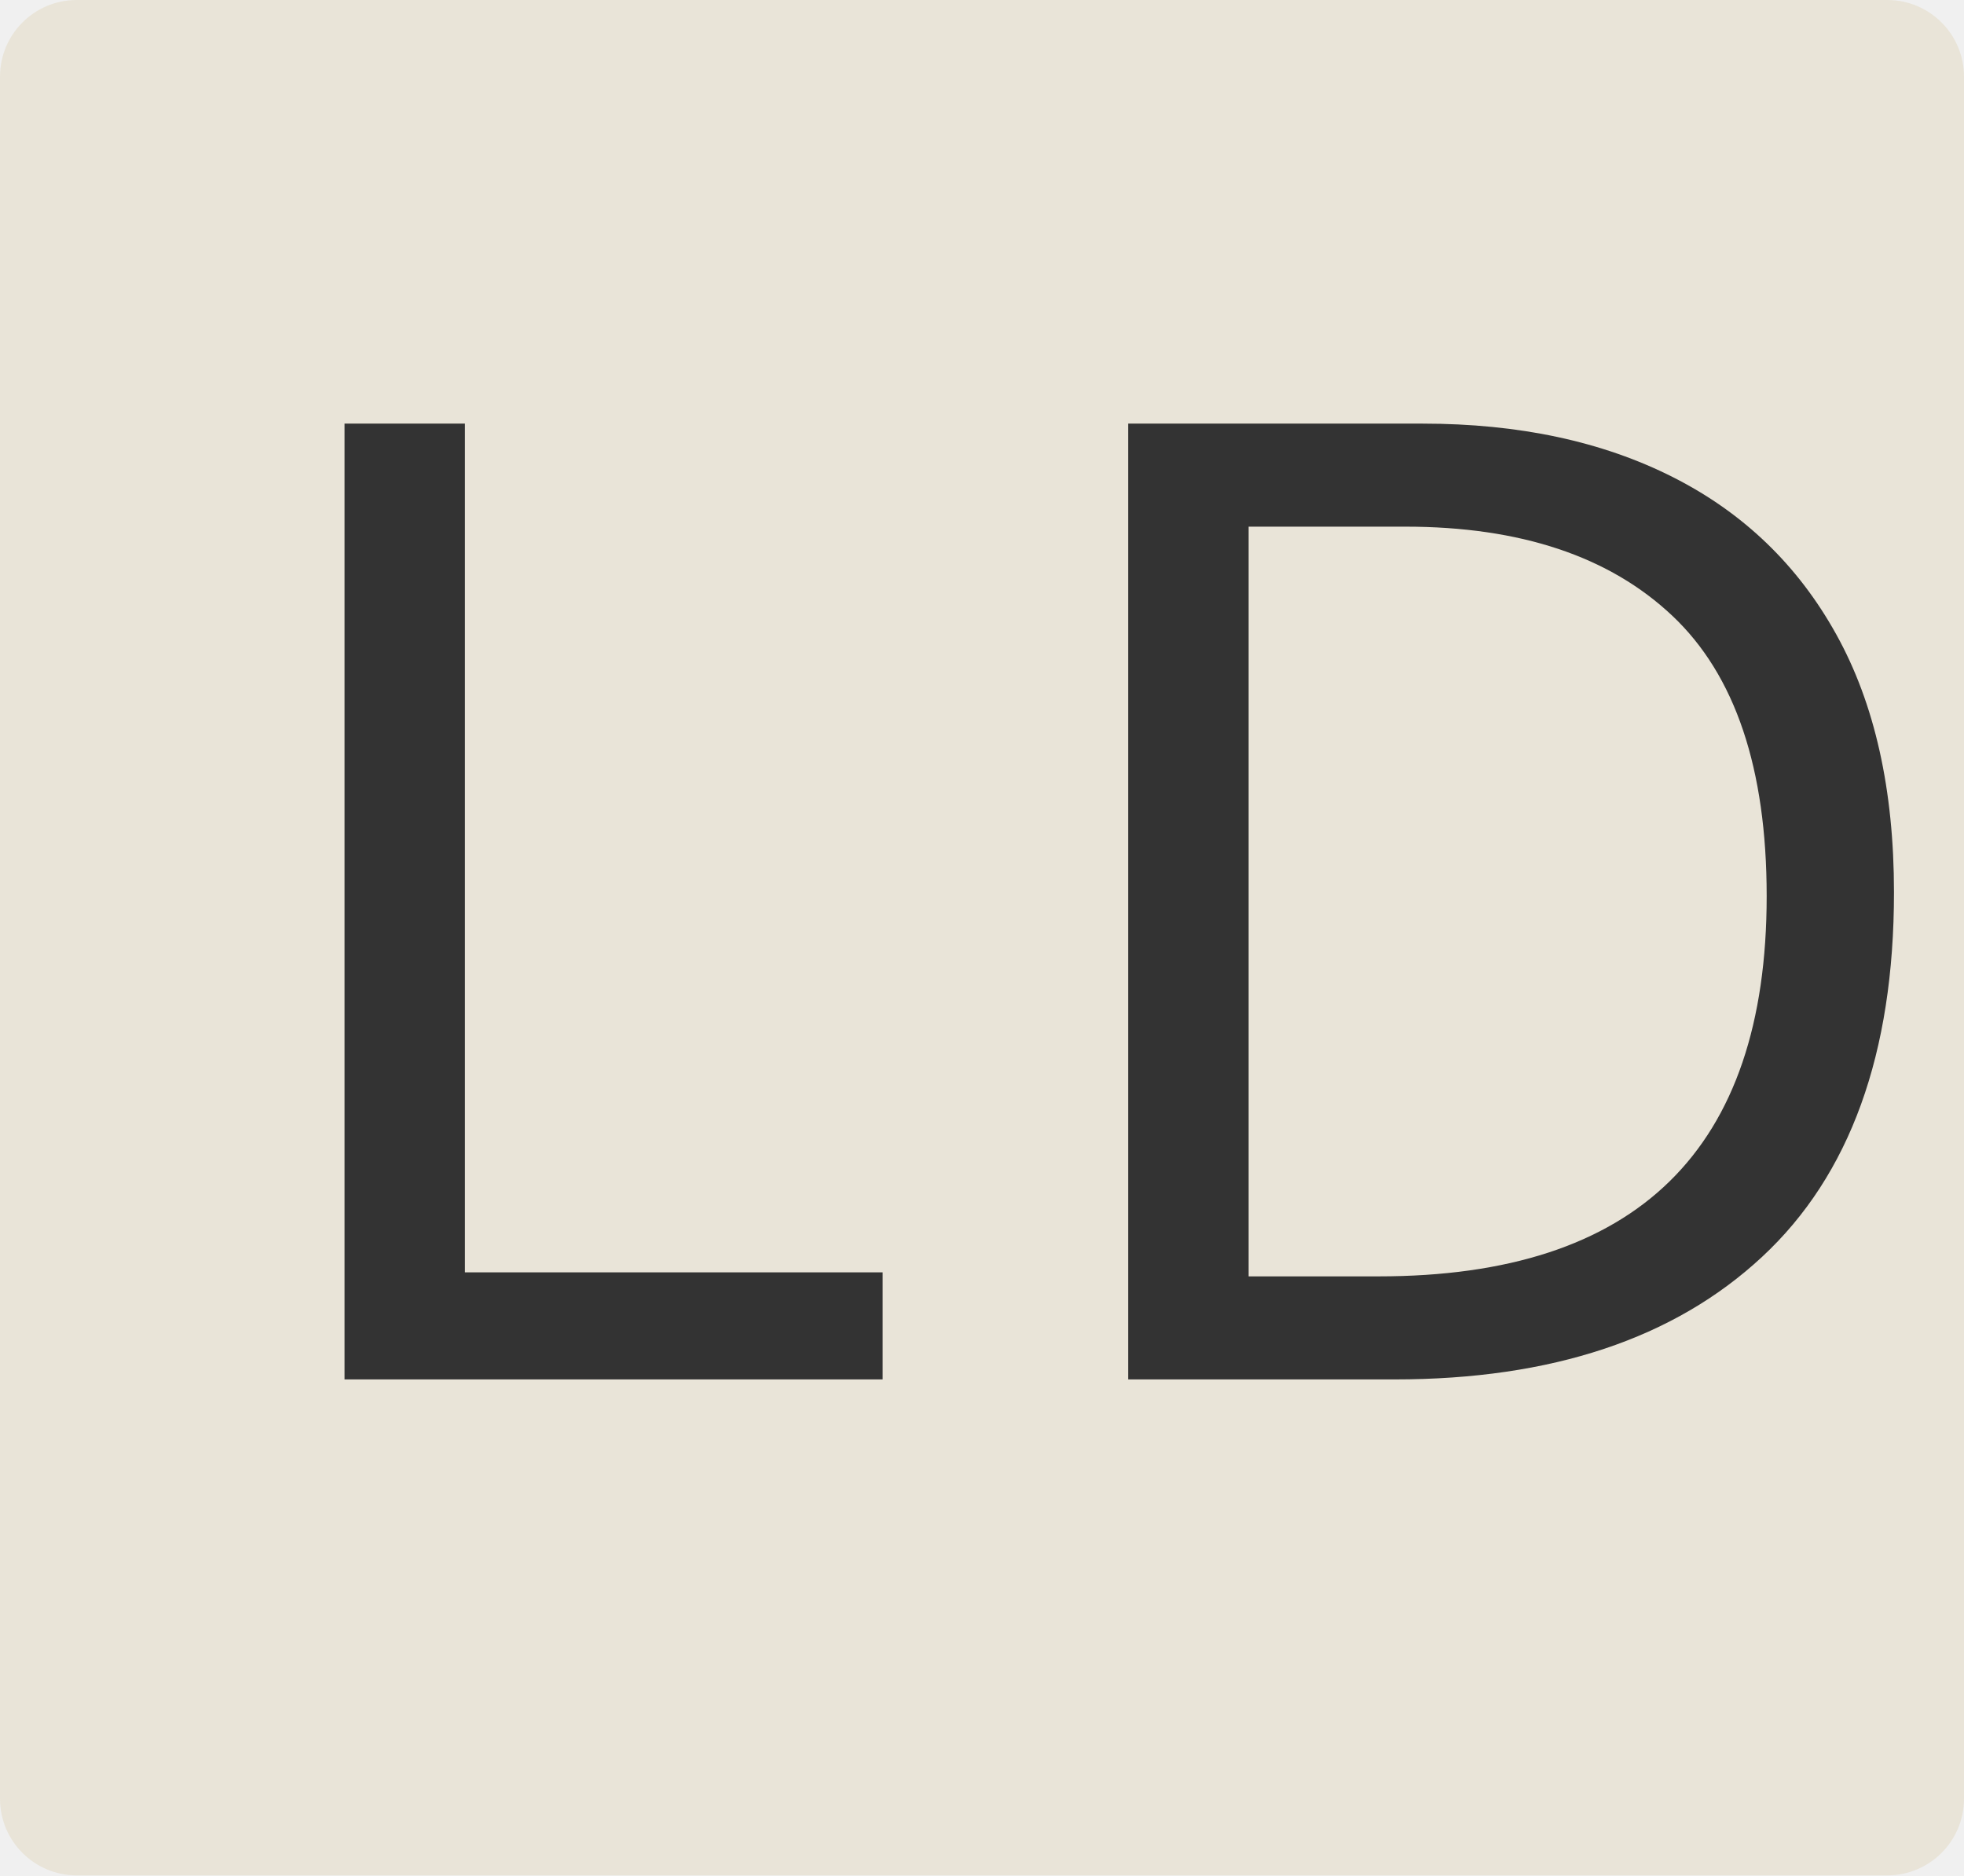
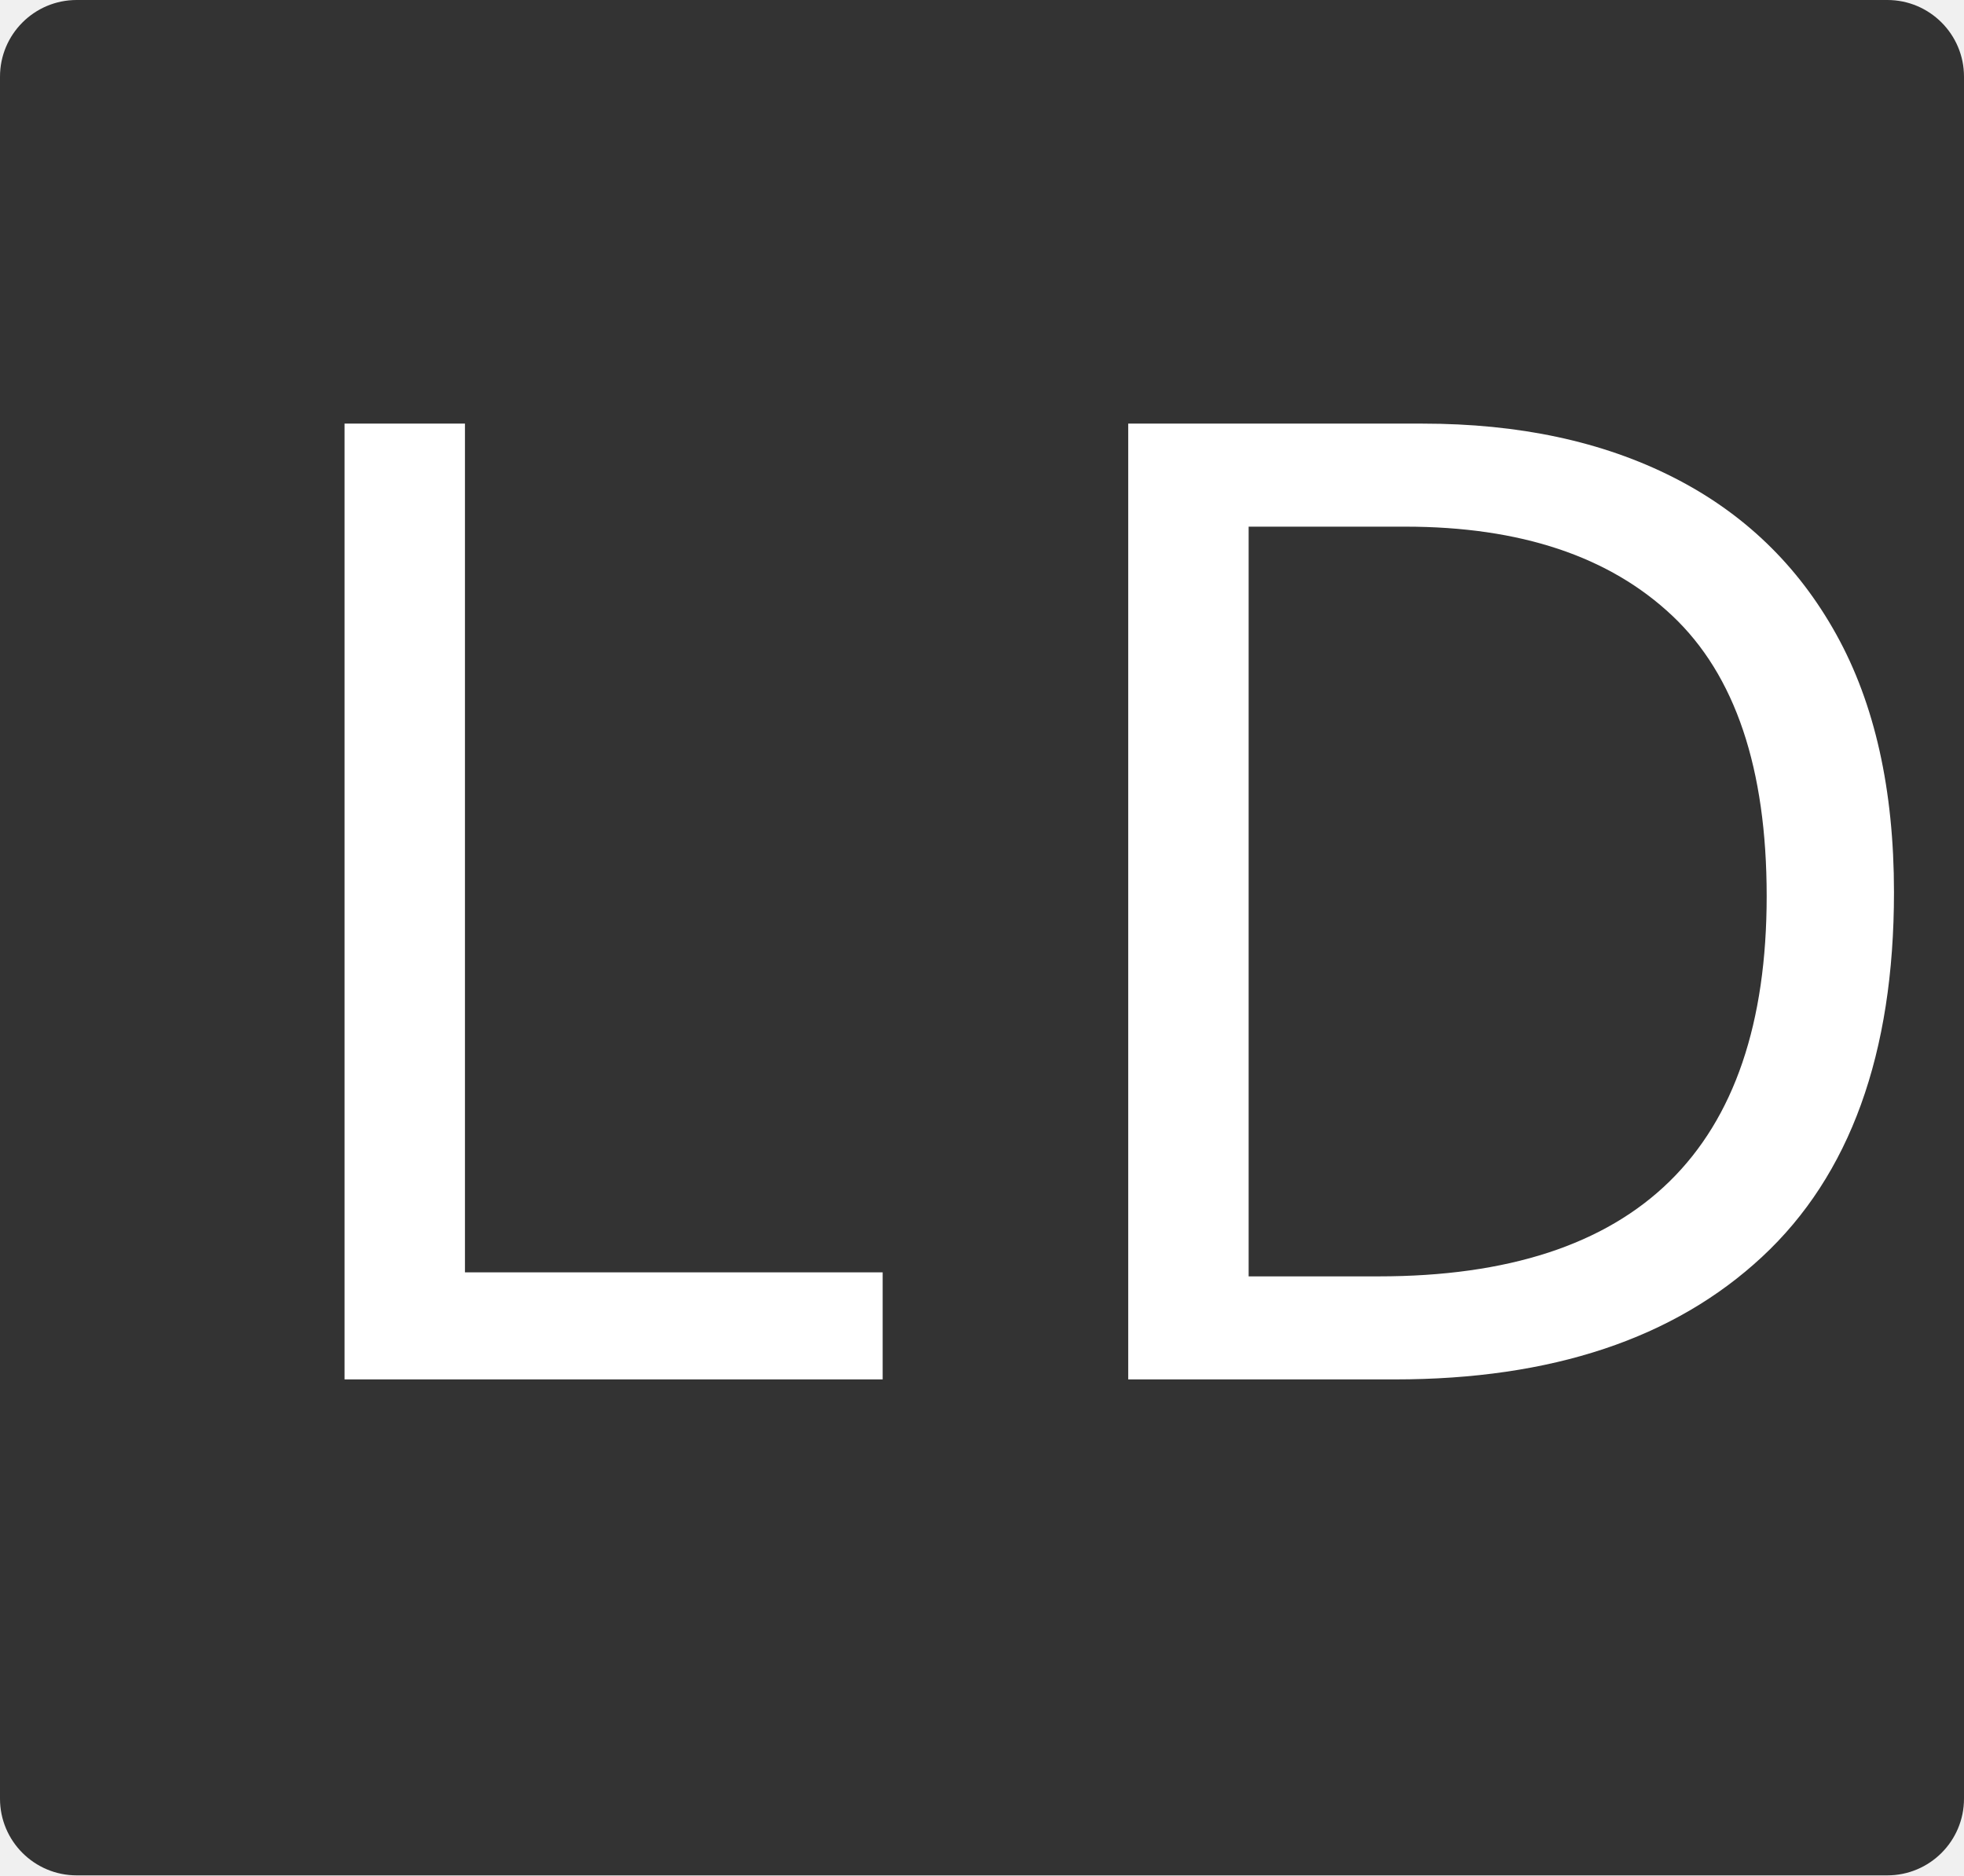
<svg xmlns="http://www.w3.org/2000/svg" width="204.904mm" height="195.658mm" viewBox="0 0 204.904 195.658" version="1.1" id="svg1" xml:space="preserve">
  <defs id="defs1" />
-   <g id="layer1" transform="translate(-2.589041,-62.50685)" style="fill:#e9e4d8;fill-opacity:1">
-     <rect style="fill:#e9e4d8;fill-opacity:1;stroke-width:0.265" id="rect1" width="204.904" height="195.658" x="2.589" y="62.507" ry="8" transform="translate(0)" />
-     <text xml:space="preserve" style="fill:#333333;fill-opacity:1;font-style:normal;font-variant:normal;font-weight:normal;font-stretch:normal;font-size:139.651px;font-family:Forum;-inkscape-font-specification:'Forum, Normal';font-variant-ligatures:normal;font-variant-caps:normal;font-variant-numeric:normal;font-variant-east-asian:normal;letter-spacing:8.583px;writing-mode:lr-tb;direction:ltr;stroke-width:2.909" x="24.989" y="206.42" id="text1" transform="translate(0)">
-       <tspan id="tspan1" style="font-style:normal;font-variant:normal;font-weight:normal;font-stretch:normal;font-size:139.651px;font-family:Forum;-inkscape-font-specification:'Forum, Normal';font-variant-ligatures:normal;font-variant-caps:normal;font-variant-numeric:normal;font-variant-east-asian:normal;fill:#333333;fill-opacity:1;stroke-width:2.909" x="24.989" y="206.42">LD</tspan>
+   <g id="layer1" transform="translate(-2.589041,-62.50685)" style="fill:#333333;fill-opacity:1">
+     <rect style="fill:#333333;fill-opacity:1;stroke-width:0.265" id="rect1" width="204.904" height="195.658" x="2.589" y="62.507" ry="8" transform="translate(0)" />
+     <text xml:space="preserve" style="fill:#ffffff;fill-opacity:1;font-style:normal;font-variant:normal;font-weight:normal;font-stretch:normal;font-size:139.651px;font-family:Forum;-inkscape-font-specification:'Forum, Normal';font-variant-ligatures:normal;font-variant-caps:normal;font-variant-numeric:normal;font-variant-east-asian:normal;letter-spacing:8.583px;writing-mode:lr-tb;direction:ltr;stroke-width:2.909" x="24.989" y="206.42" id="text1" transform="translate(0)">
+       <tspan id="tspan1" style="font-style:normal;font-variant:normal;font-weight:normal;font-stretch:normal;font-size:139.651px;font-family:Forum;-inkscape-font-specification:'Forum, Normal';font-variant-ligatures:normal;font-variant-caps:normal;font-variant-numeric:normal;font-variant-east-asian:normal;fill:#ffffff;fill-opacity:1;stroke-width:2.909;letter-spacing:8.583px" x="24.989" y="206.42">LD</tspan>
    </text>
  </g>
</svg>
